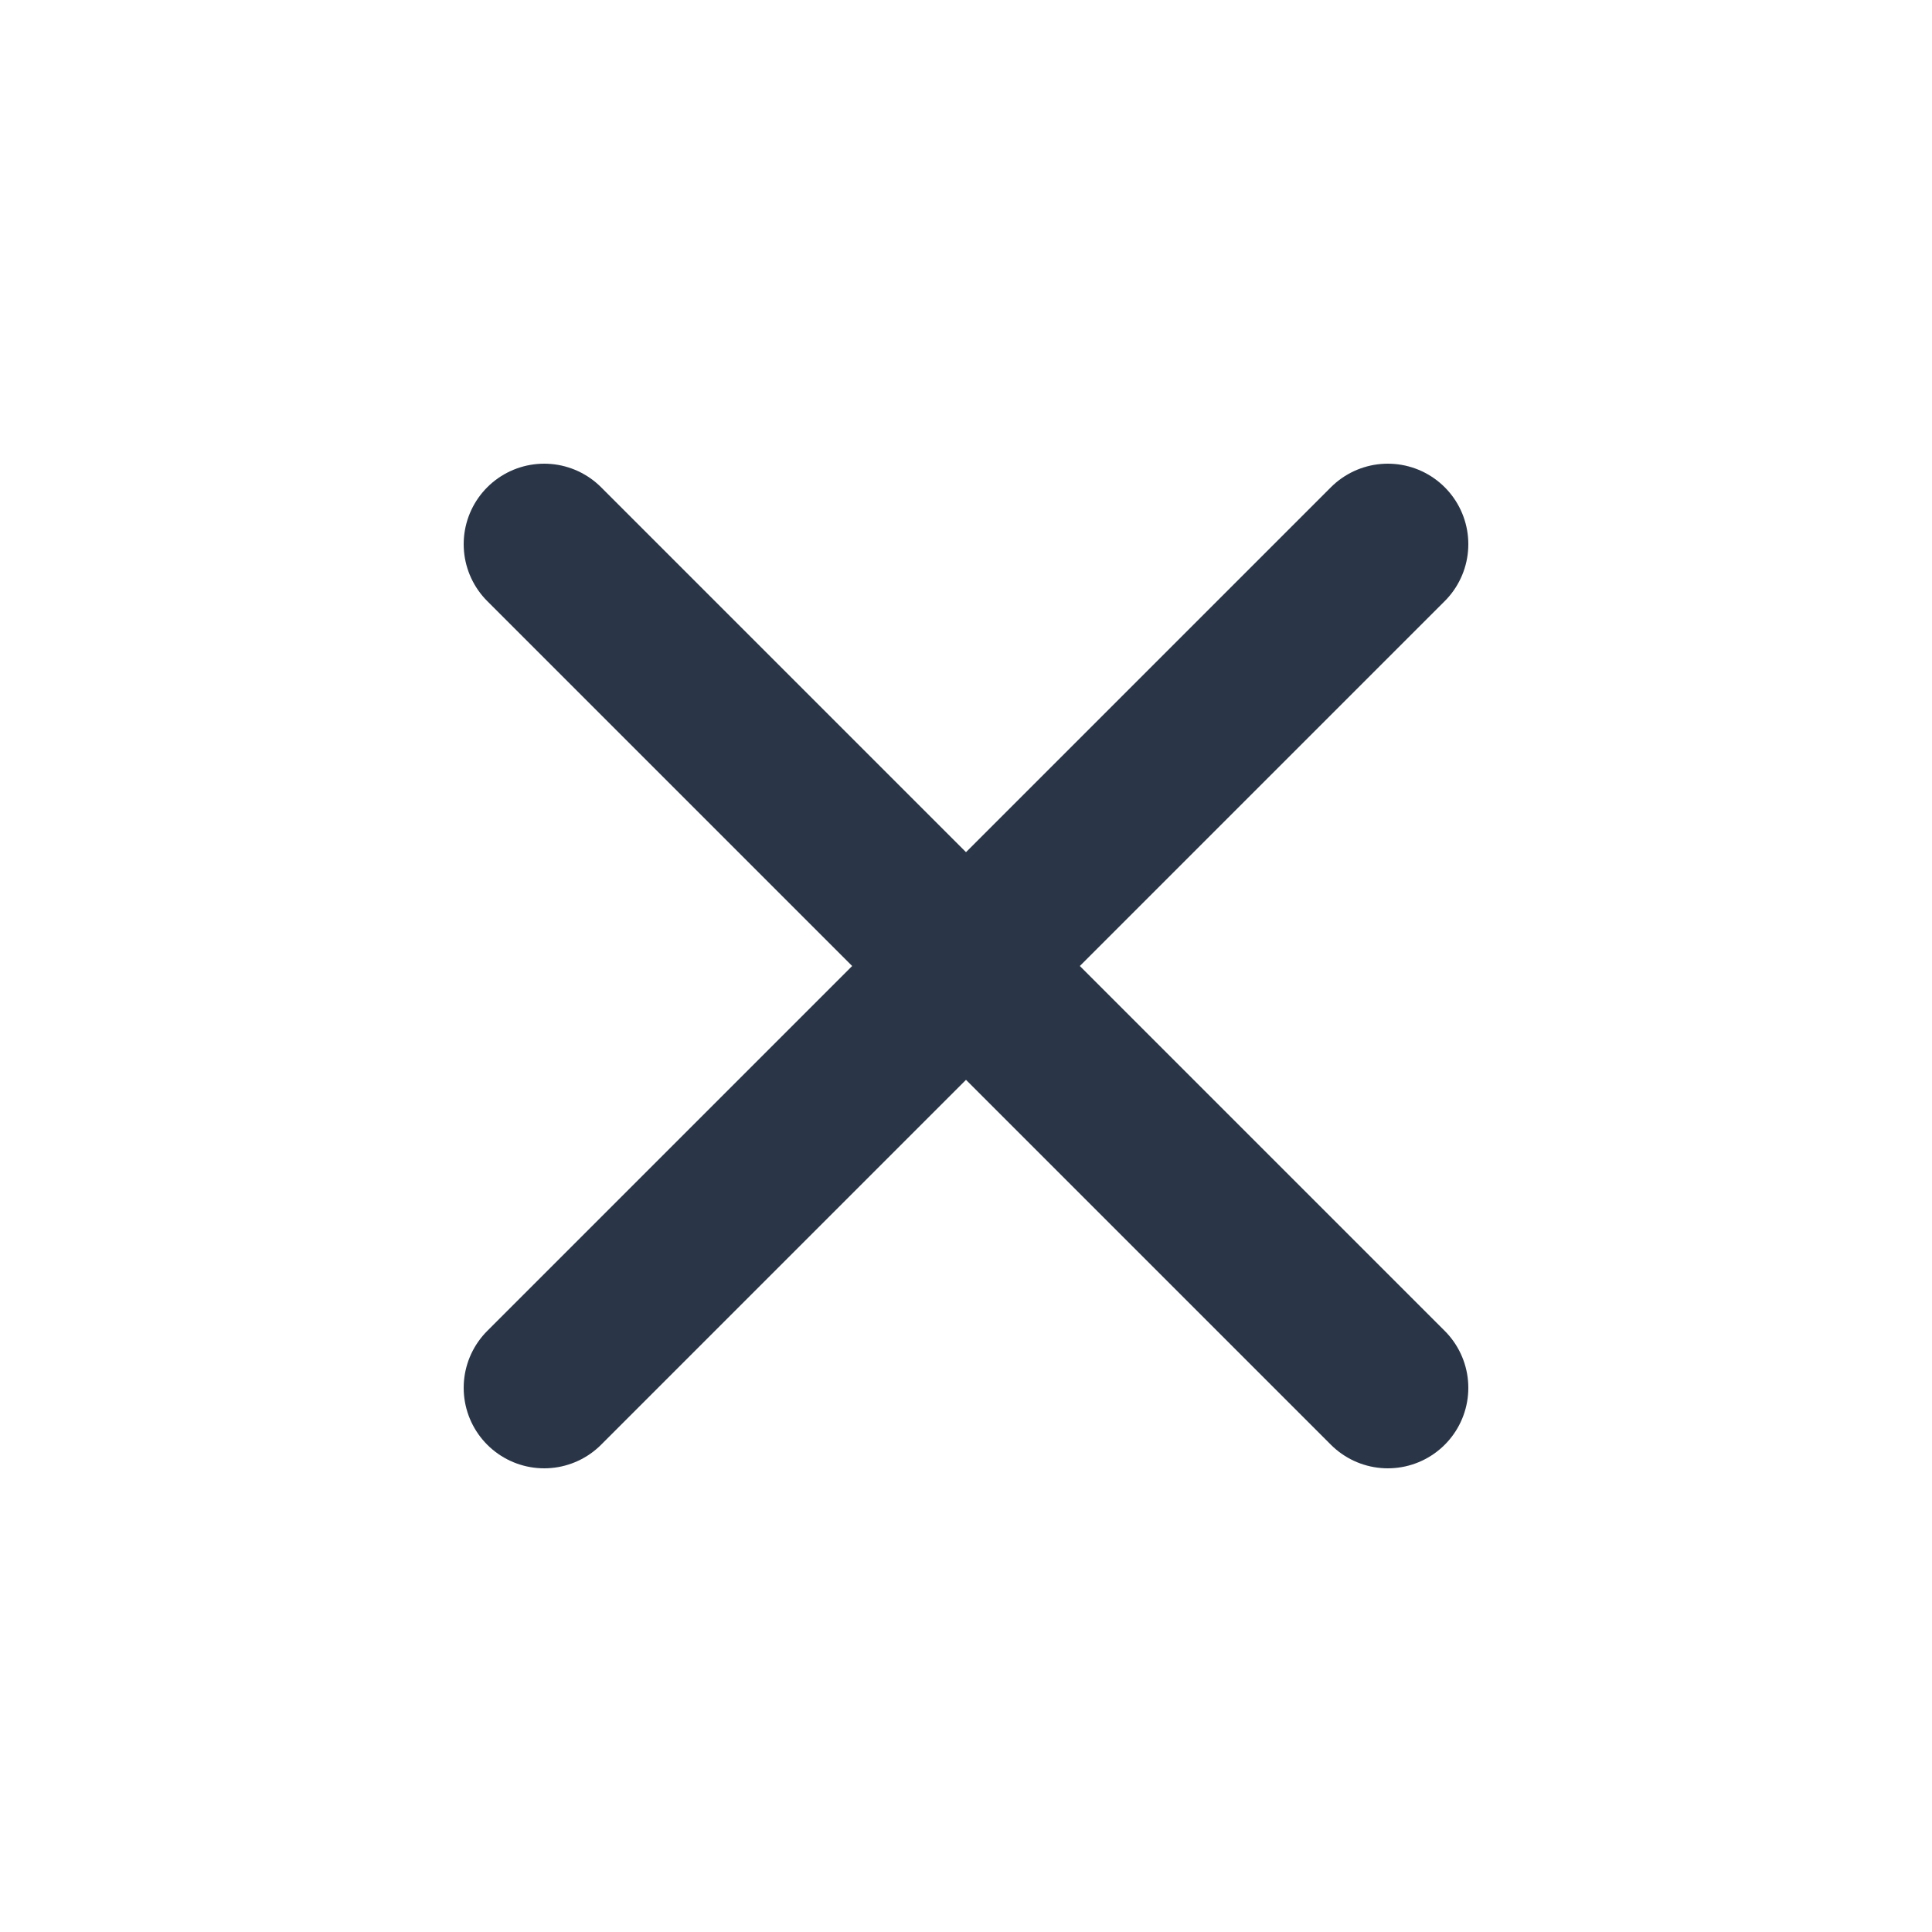
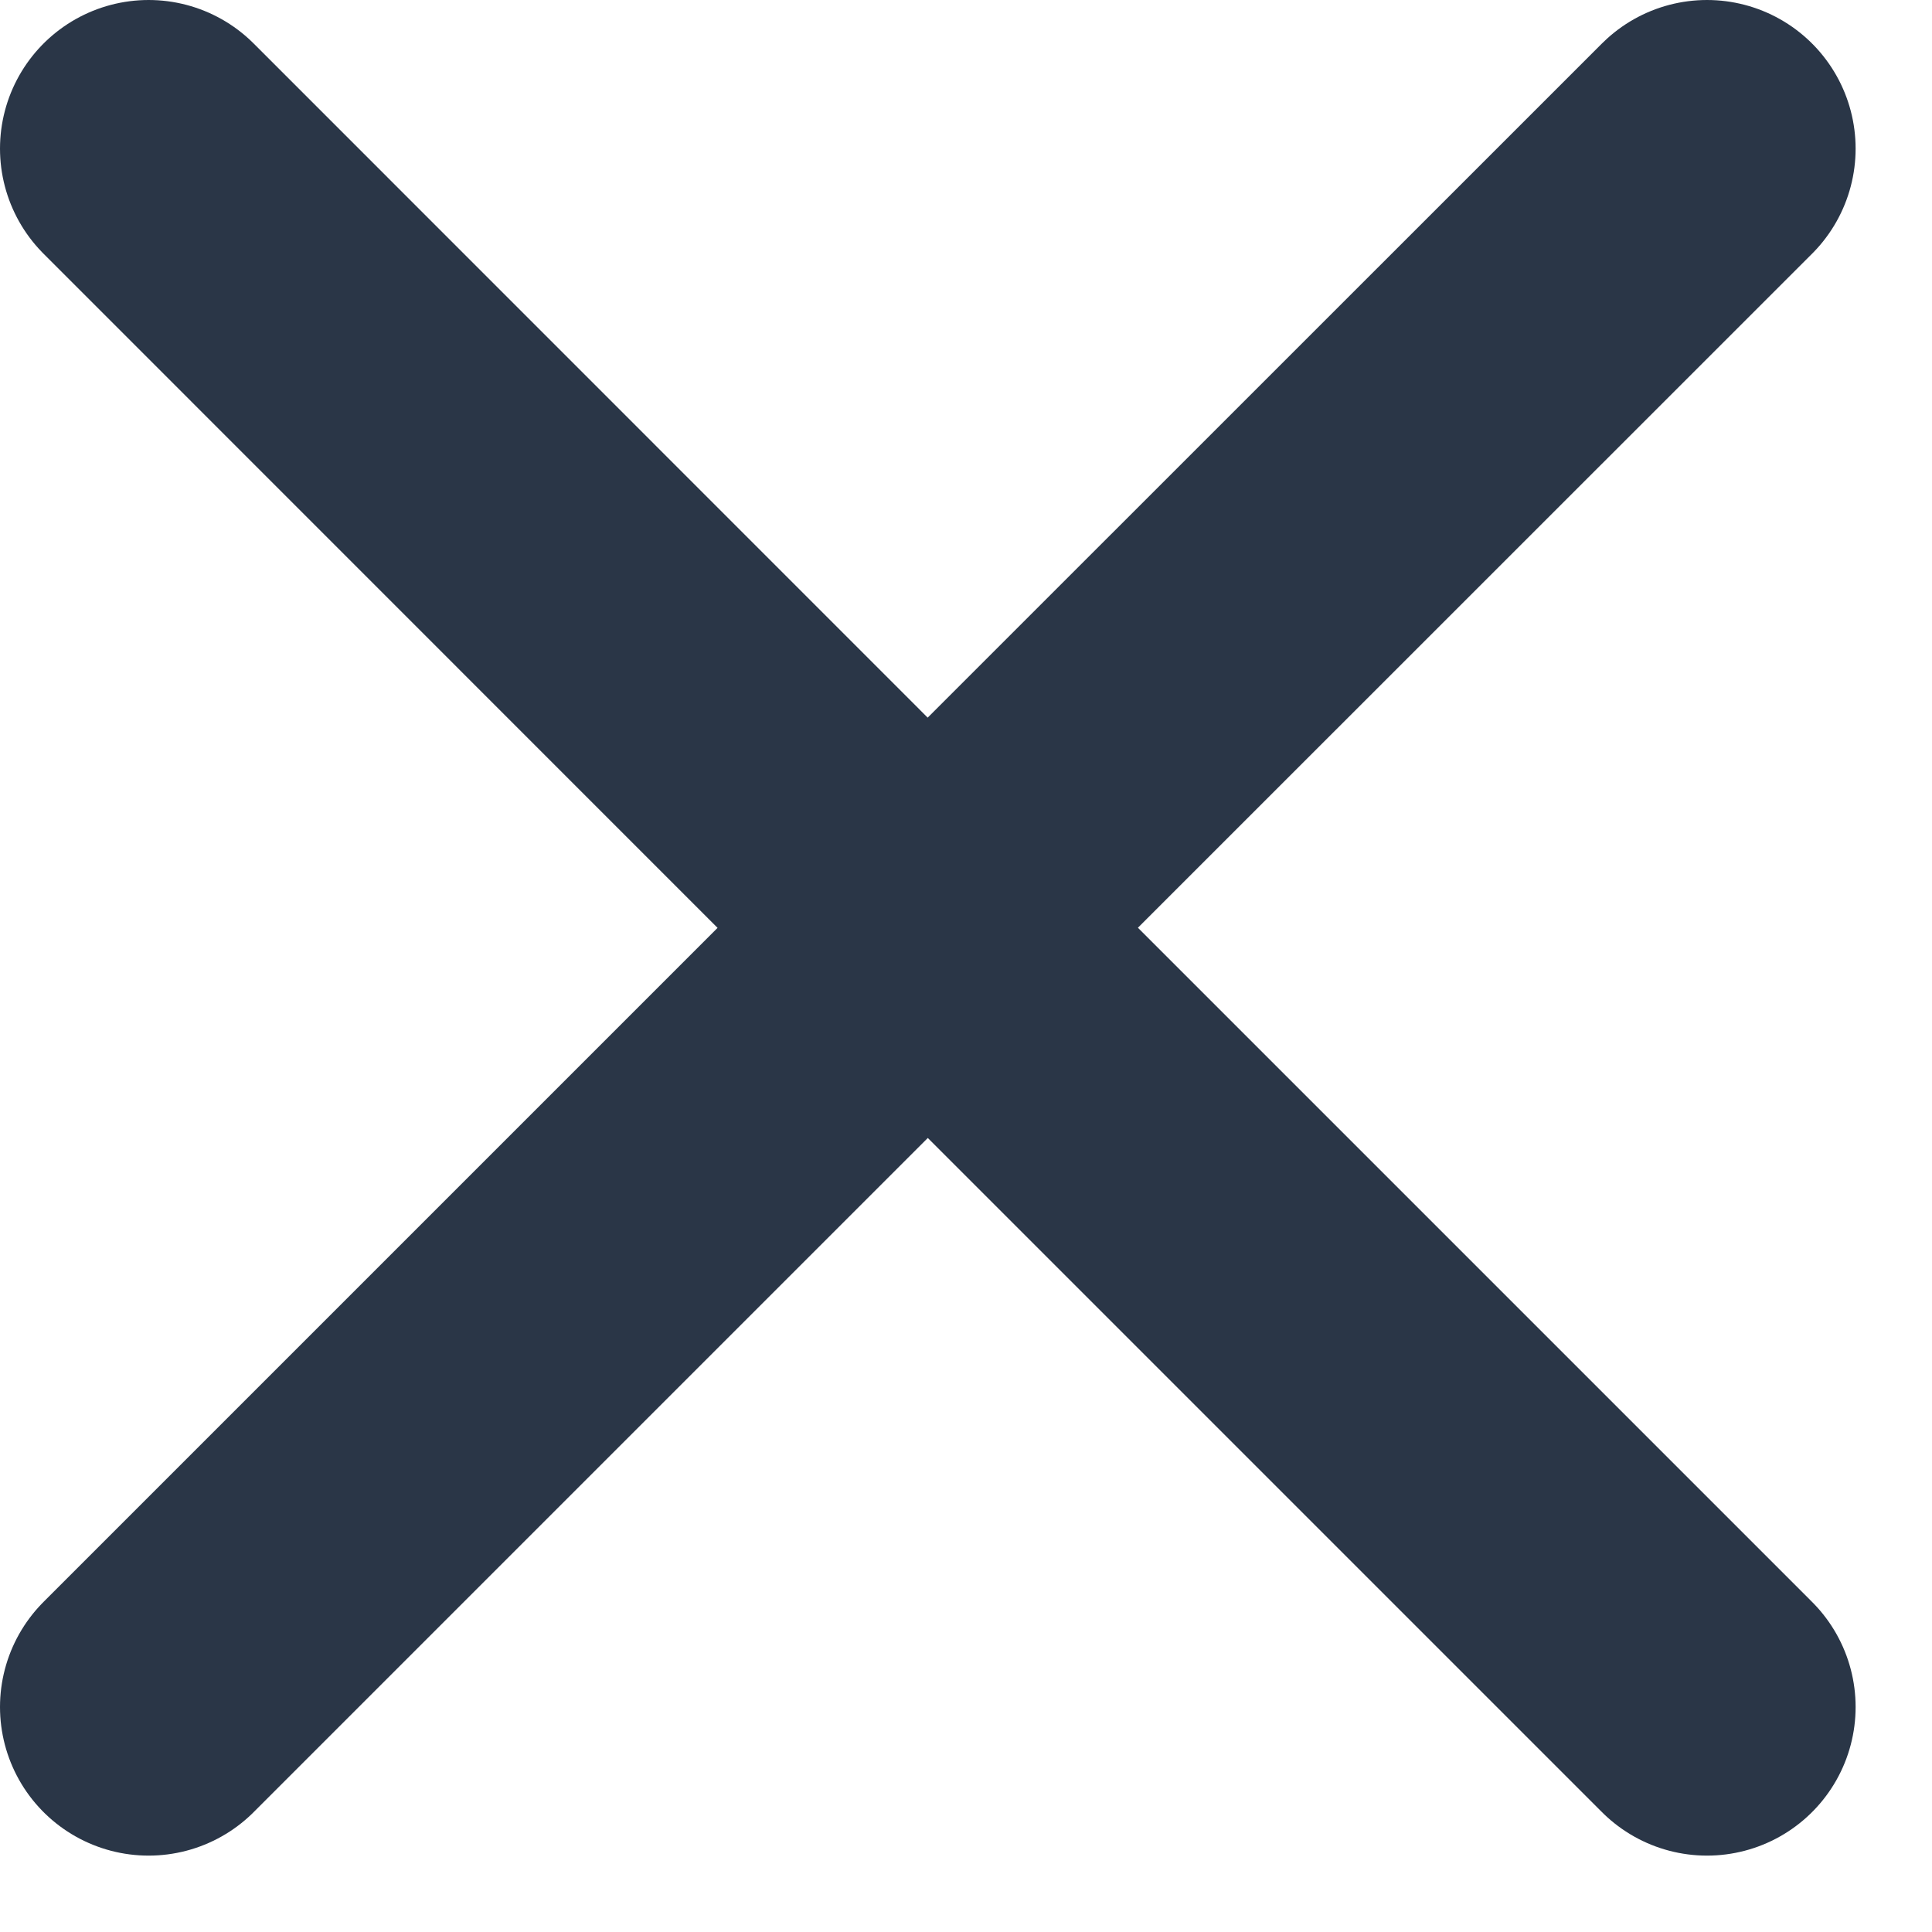
- <svg xmlns="http://www.w3.org/2000/svg" width="24" height="24" viewBox="0 0 24 24" fill="none">
-   <path d="M6.76 6.76 17.24 17.24M17.24 6.76 6.76 17.24" stroke="#2A3647" stroke-width="2" stroke-linecap="round" />
+ <svg xmlns="http://www.w3.org/2000/svg" width="13" height="13" viewBox="0 0 13 13" fill="none">
+   <path d="M6.243 6.243L11.486 11.486M1 11.486L6.243 6.243L1 11.486ZM11.486 1L6.242 6.243L11.486 1ZM6.242 6.243L1 1L6.242 6.243Z" stroke="#2A3647" stroke-width="2" stroke-linecap="round" stroke-linejoin="round" />
</svg>
